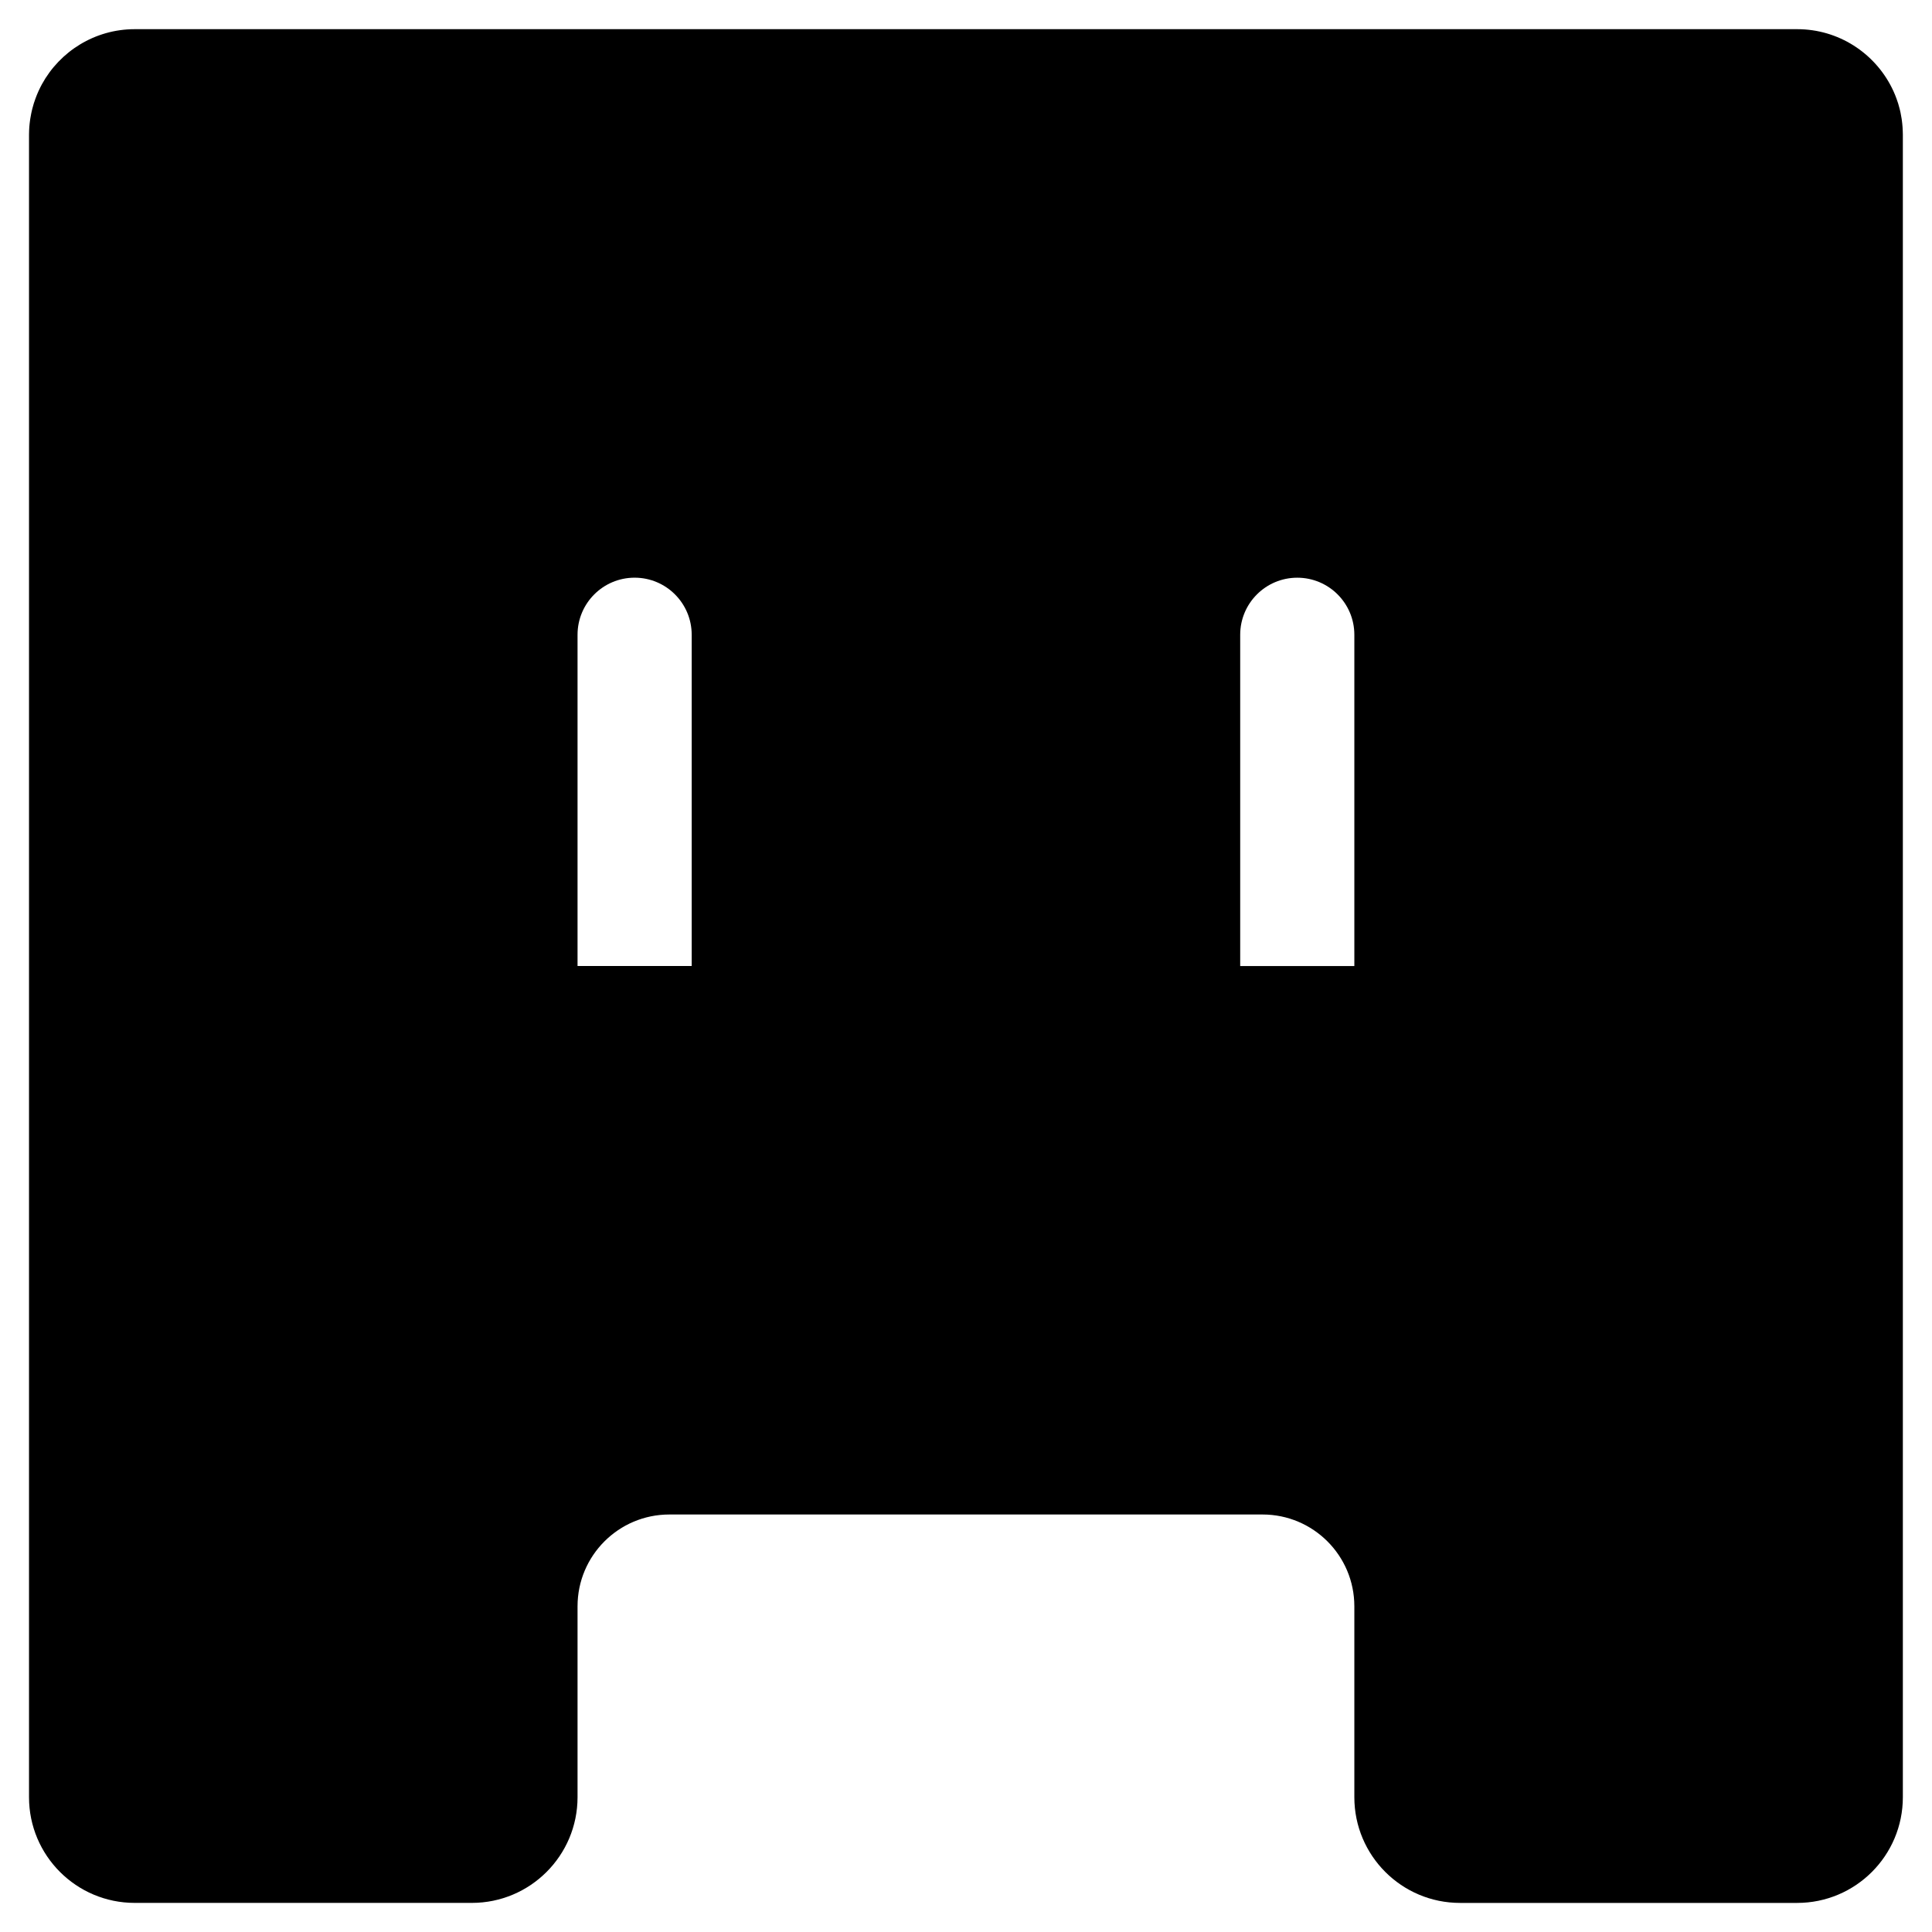
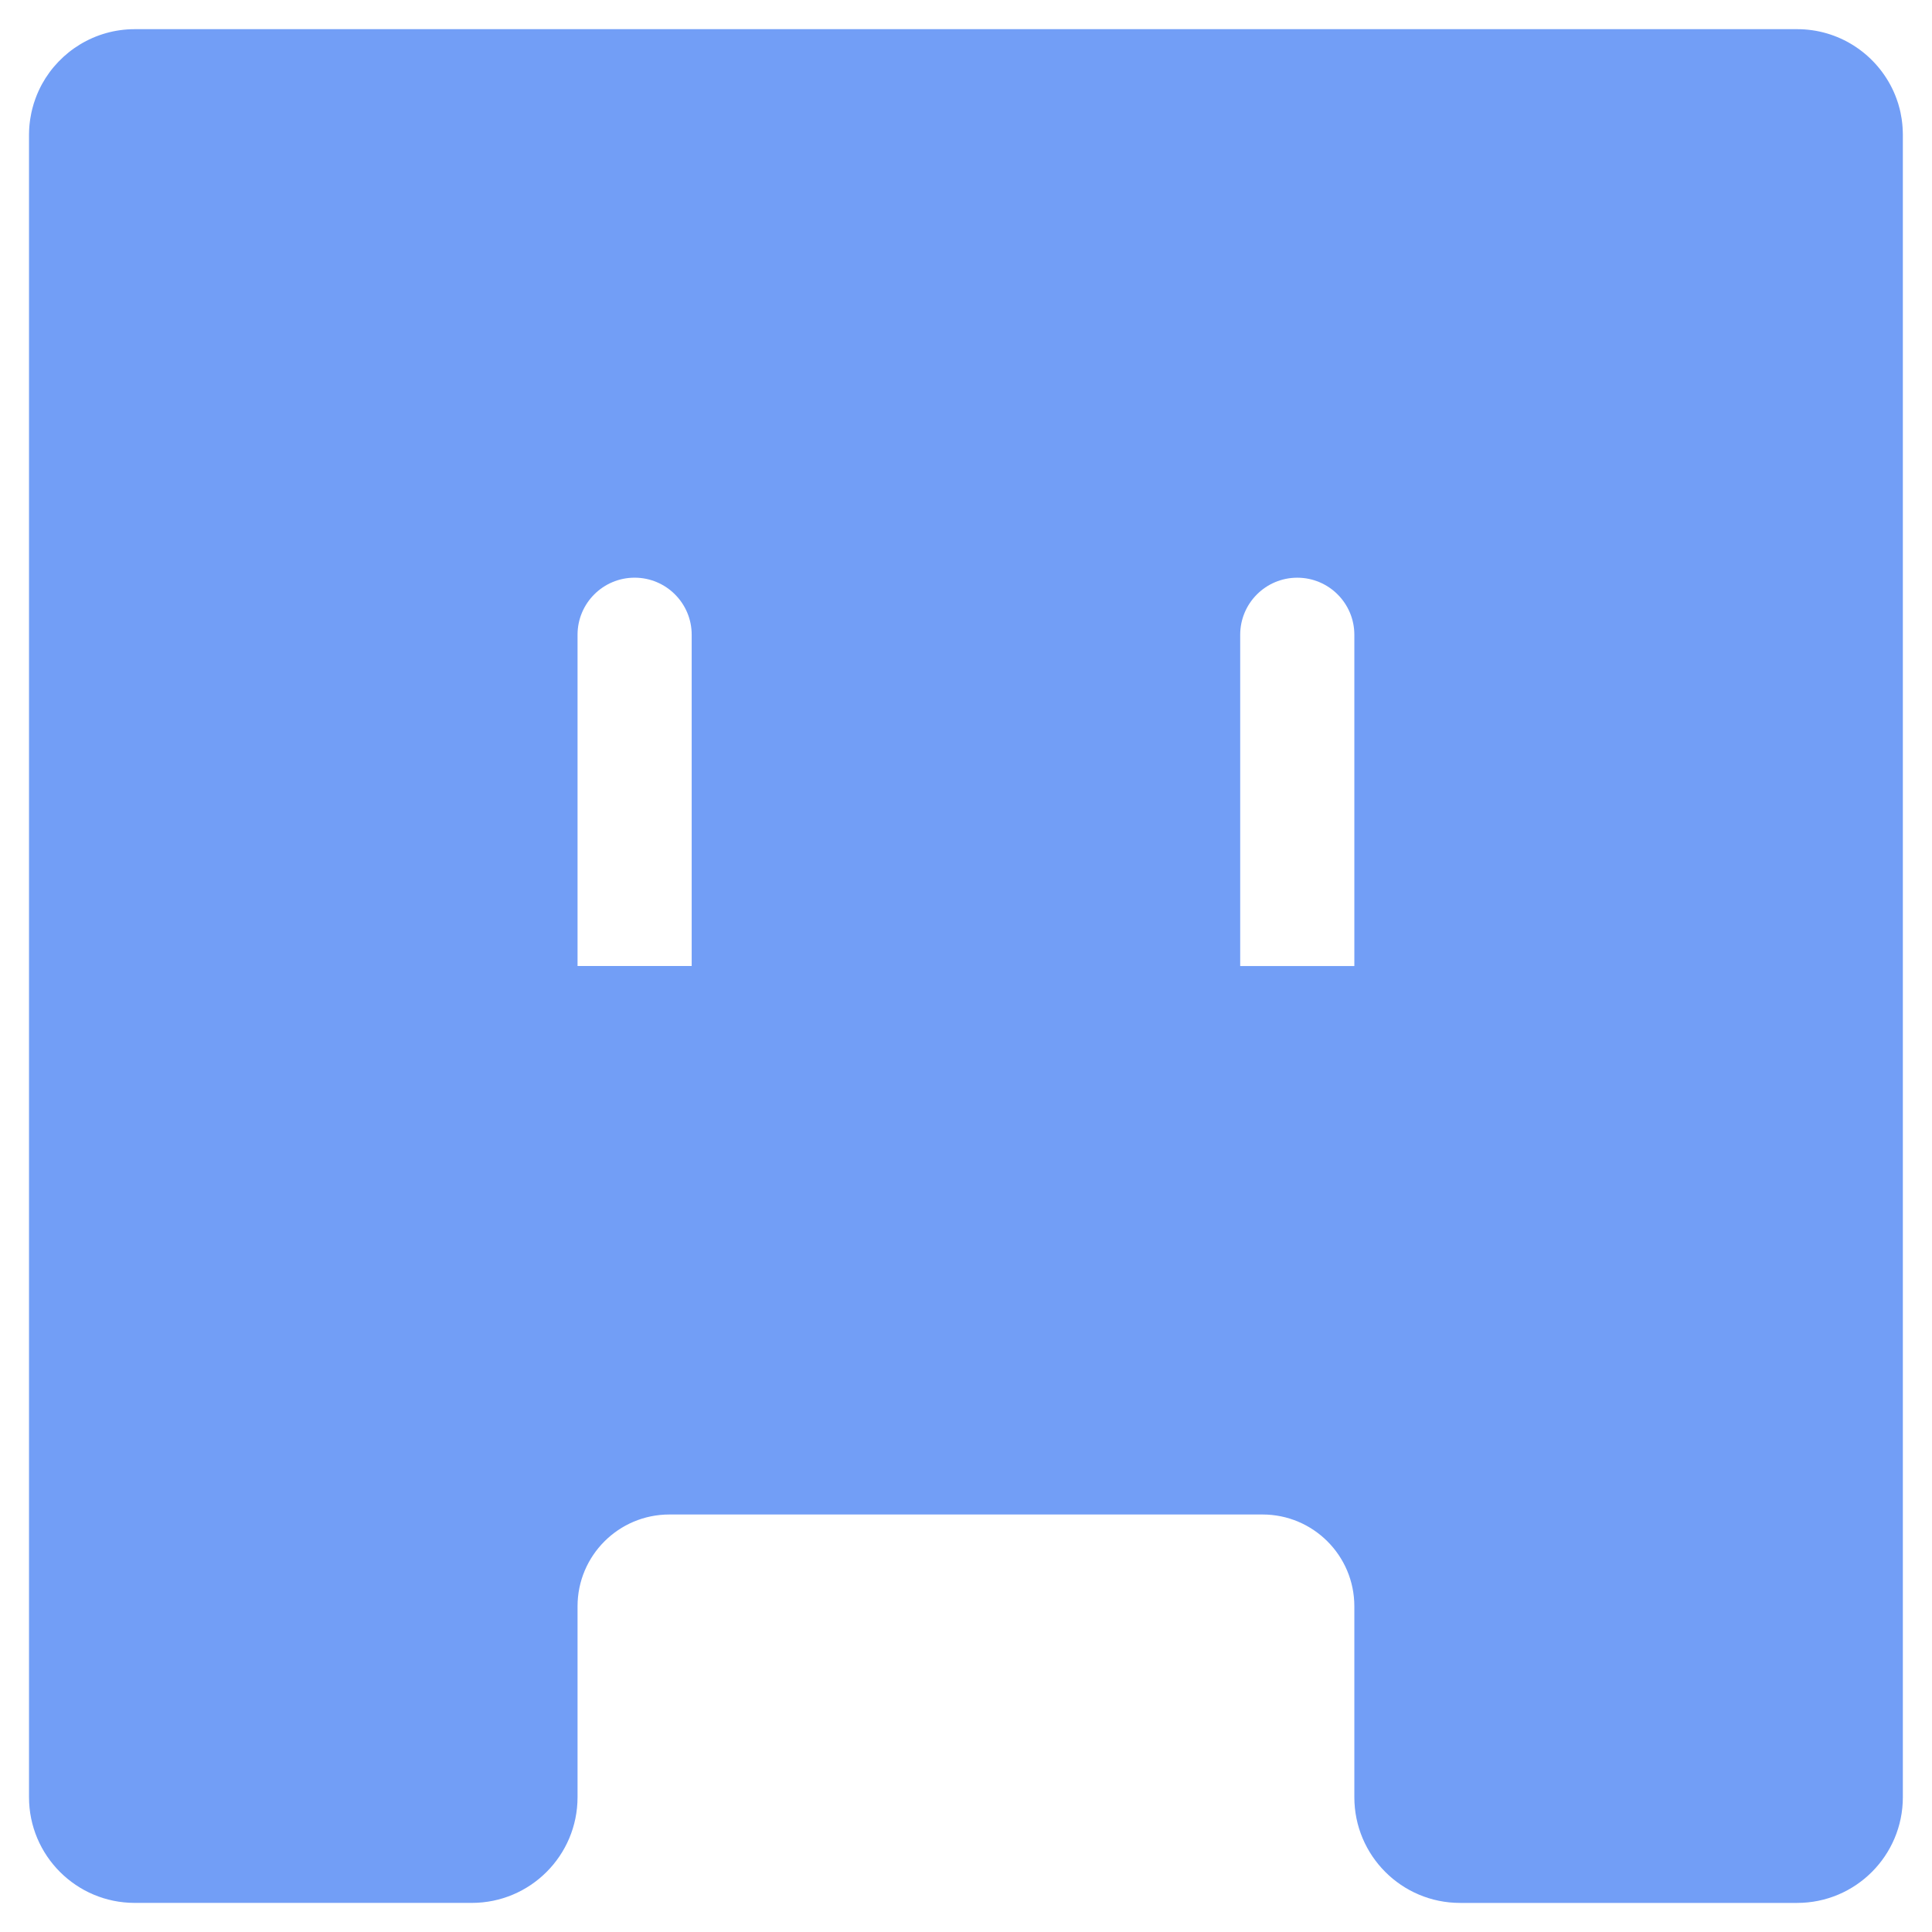
- <svg xmlns="http://www.w3.org/2000/svg" viewBox="0 0 850.35 850.35">
+ <svg xmlns="http://www.w3.org/2000/svg" fill="#729ef6" viewBox="0 0 850.35 850.35">
  <path d="M596.1,707.01v84.01c0,25.7,20.83,46.53,46.53,46.53h148.36c25.7,0,46.53-20.83,46.53-46.53V59.23c0-.49,0-1-.04-1.48-.03-1.14-.11-2.28-.23-3.39-.03-.3-.07-.6-.11-.9,0-.02,0-.04,0-.05-.04-.38-.09-.75-.15-1.12-.14-.91-.3-1.81-.49-2.71l-.16-.72c-.09-.37-.17-.75-.27-1.12-.18-.75-.4-1.48-.62-2.21-.23-.73-.48-1.45-.74-2.16-.2-.55-.42-1.11-.64-1.66-.44-1.07-.91-2.1-1.42-3.12-7.65-15.27-23.43-25.75-41.65-25.75H59.32c-17.62,0-32.96,9.8-40.87,24.24-.25,.47-.49,.94-.74,1.42h0c-.52,1.06-1.02,2.13-1.46,3.22-.22,.55-.44,1.1-.64,1.66-.26,.72-.5,1.44-.74,2.16-.22,.73-.43,1.46-.62,2.21-.1,.37-.18,.75-.27,1.12l-.2,.9c-.17,.83-.33,1.68-.46,2.52-.06,.39-.12,.78-.16,1.16-.05,.35-.09,.7-.13,1.05-.05,.46-.09,.92-.13,1.4-.04,.53-.07,1.08-.09,1.62,0,.04,0,.08,0,.12-.03,.52-.04,1.07-.04,1.6V791.01c0,25.7,20.83,46.53,46.53,46.53H207.67c25.7,0,46.53-20.83,46.53-46.53v-84.01c0-22.32,18.1-40.41,40.42-40.41h261.07c22.32,0,40.41,18.1,40.41,40.41Zm0-427.62v145.8h-50.24v-145.8c0-13.87,11.25-25.12,25.12-25.12s25.12,11.25,25.12,25.12ZM254.2,425.18v-145.8c0-13.87,11.25-25.12,25.12-25.12h0c13.87,0,25.12,11.25,25.12,25.12v145.8h-50.25Z" />
</svg>
